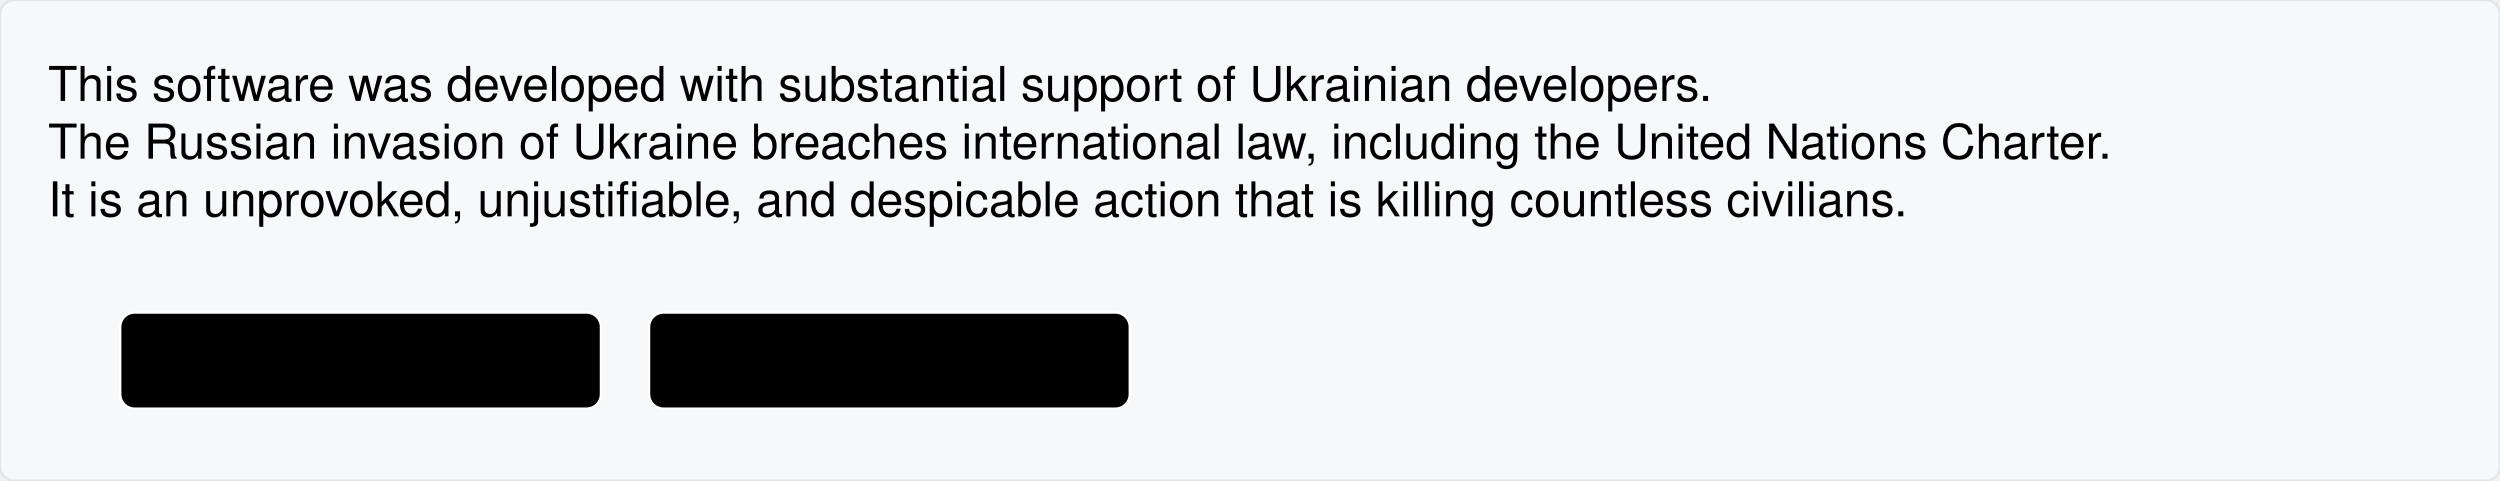
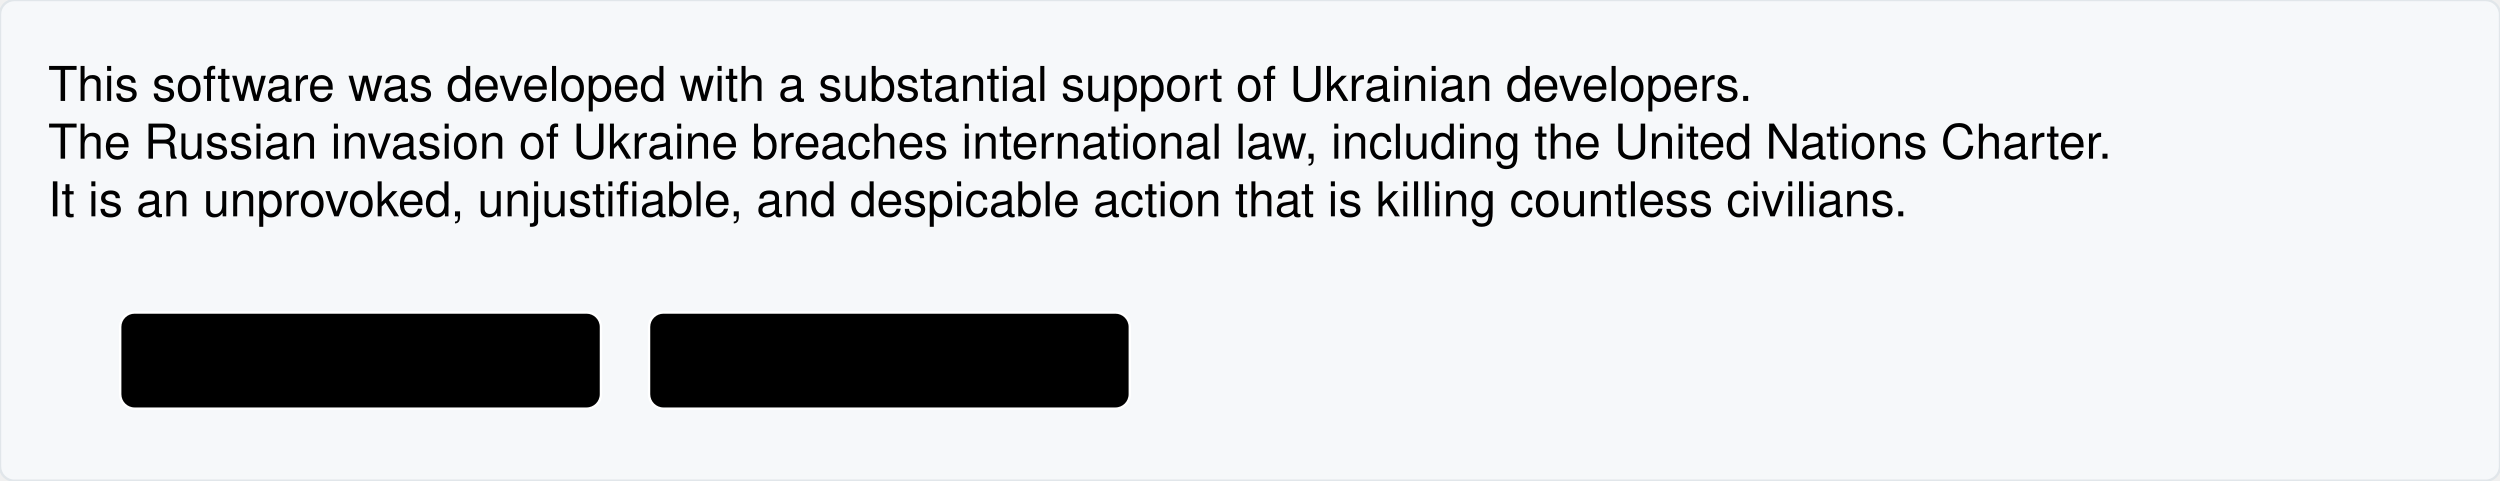
<svg xmlns="http://www.w3.org/2000/svg" viewBox="0 0 1040 200">
  <style>
@namespace svg url(http://www.w3.org/2000/svg);

svg {
  font-family: BlinkMacSystemFont, "Segoe UI", Helvetica, Arial, sans-serif, "Apple Color Emoji", "Segoe UI Emoji";
}

svg|a:link, svg|a:visited {
  cursor: pointer;
}

svg|a text {
  fill: white;
  font-size: 18px;
}

svg|a:hover &gt; .button, svg|a:active &gt; .button {
  fill: white;
  stroke: black;
}

svg|a:hover &gt; text, svg|a:active &gt; text {
  fill: black;
}

.button {
  stroke: white;
  fill: black;
}

.bg {
  fill: #f6f8fa;
  stroke: #e1e6ea;
}
  </style>
  <rect x="0" y="0" width="100%" height="100%" rx="6" class="bg" />
  <text x="0" y="30" font-size="20" dy="0">
-     <tspan x="20" dy=".6em">This software was developed with substantial support of Ukrainian developers.</tspan>
+     <tspan x="20" dy=".6em">This software was developed with a substantial support of Ukrainian developers.</tspan>
    <tspan x="20" dy="1.2em">The Russian invasion of Ukraine breaches international law, including the United Nations Charter.</tspan>
    <tspan x="20" dy="1.2em">It is an unprovoked, unjustifiable, and despicable action that is killing countless civilians.</tspan>
  </text>
  <g>
    <a href="https://github.com/vshymanskyy/StandWithUkraine/blob/main/README.md#help-ukraine">
      <rect x="50" y="130" width="200" height="40" rx="6" class="button" />
      <text x="150" y="150" dominant-baseline="middle" text-anchor="middle">Read more</text>
    </a>
    <a href="https://github.com/vshymanskyy/StandWithUkraine/blob/main/docs/Donate.md">
      <rect x="270" y="130" width="200" height="40" rx="6" class="button" />
      <text x="370" y="150" dominant-baseline="middle" text-anchor="middle">Donate to charity</text>
    </a>
  </g>
</svg>
